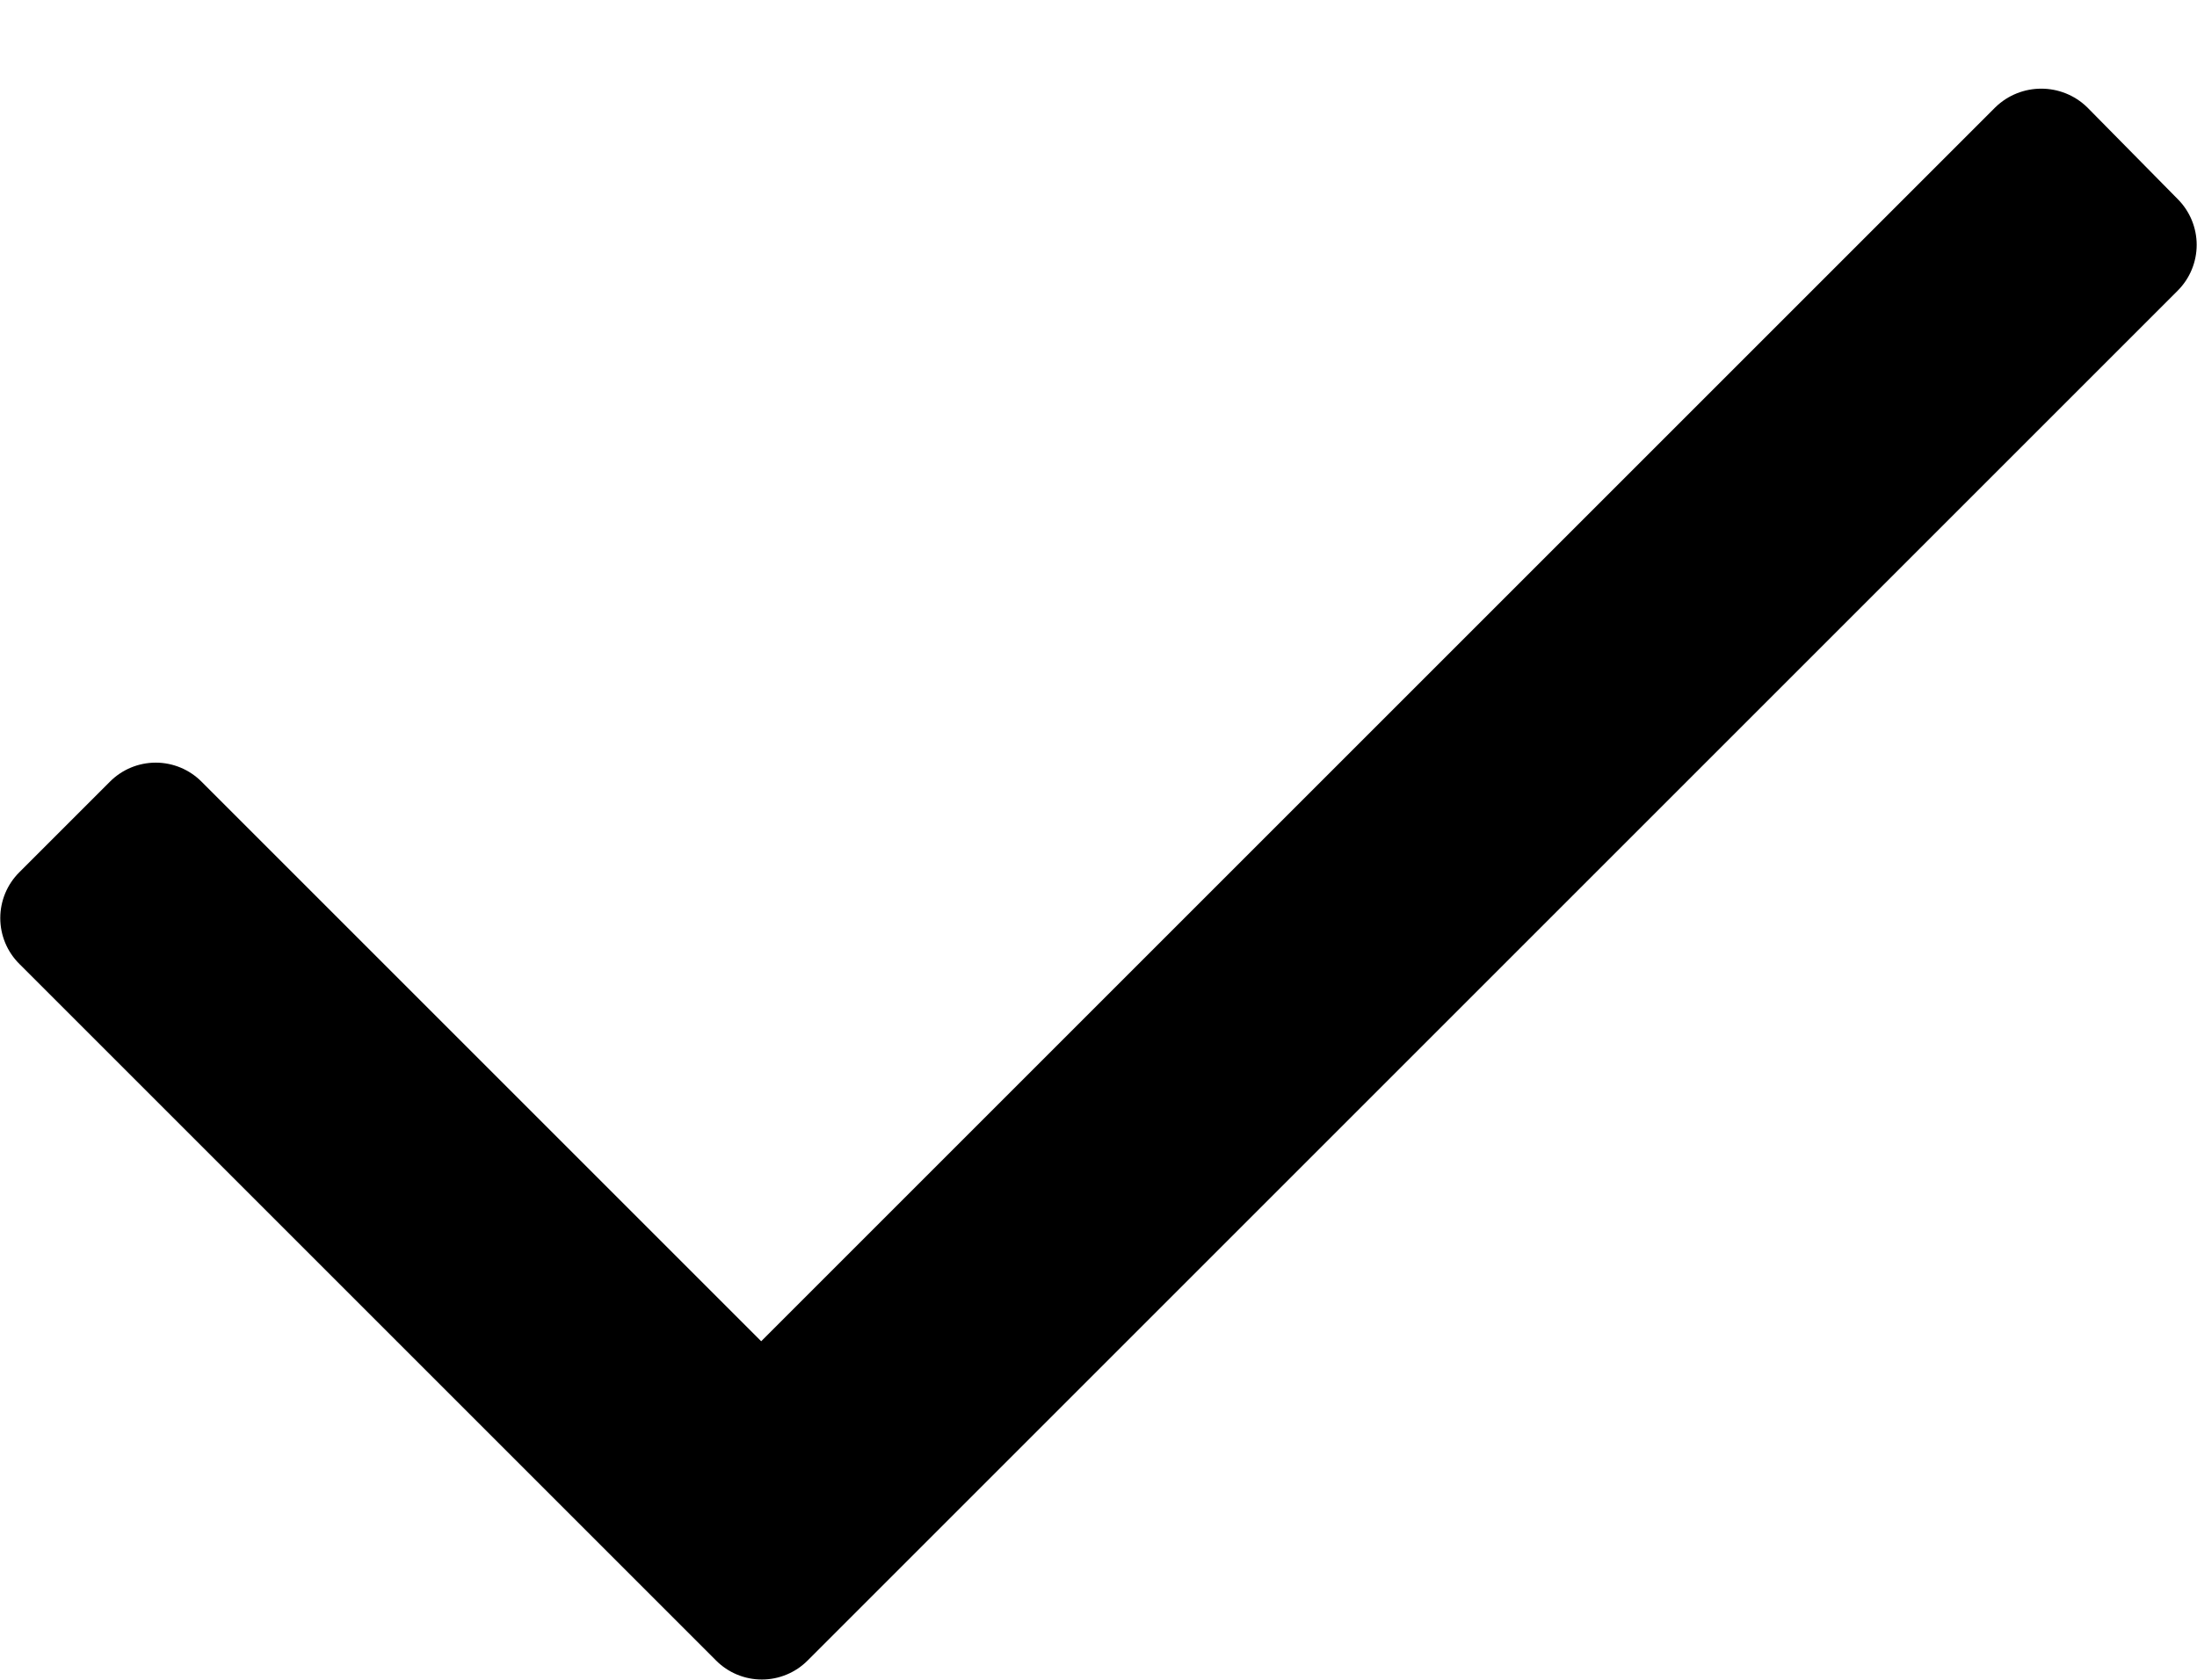
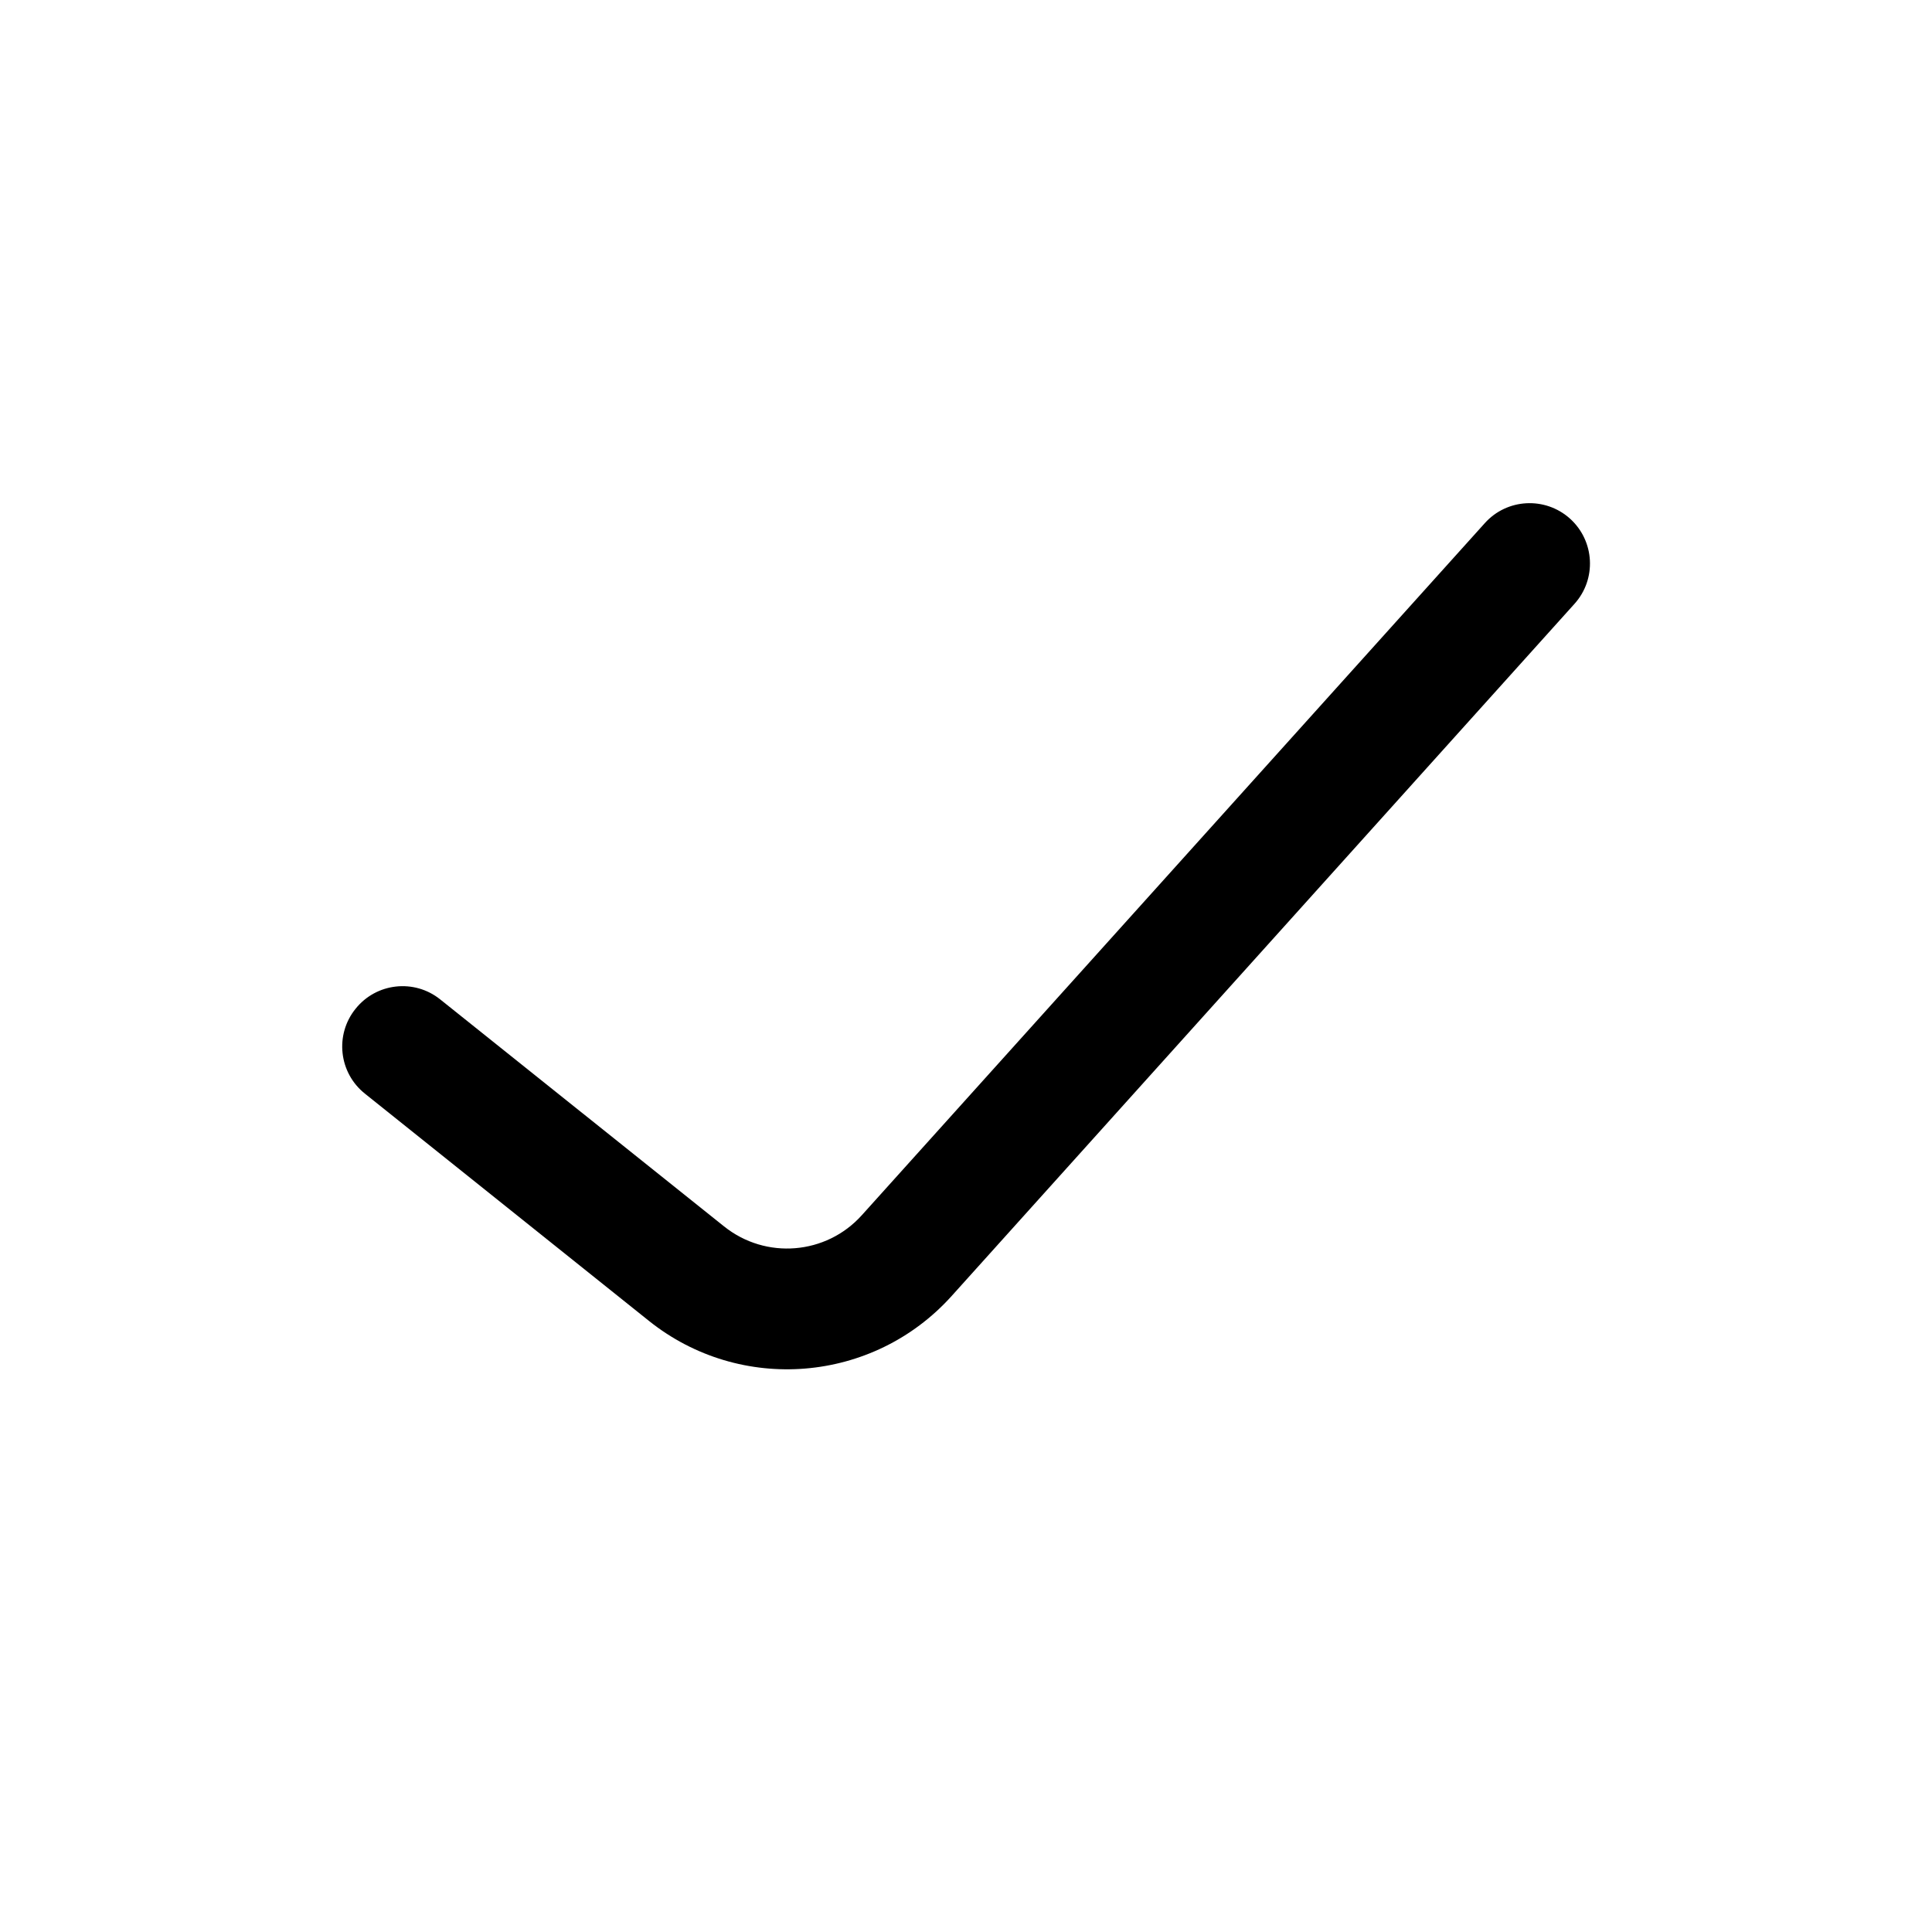
- <svg xmlns="http://www.w3.org/2000/svg" fill="none" viewBox="0 0 17 13">
-   <path d="m16.85 2.25-10.6 10.6a.5.5 0 0 1-.71 0L.15 7.46a.5.5 0 0 1 0-.71l.7-.7a.5.5 0 0 1 .71 0l4.33 4.33L15.44.83a.51.51 0 0 1 .71 0l.7.71a.501.501 0 0 1 0 .71Z" fill="currentColor" />
+ <svg xmlns="http://www.w3.org/2000/svg" width="16" height="16" viewBox="0 0 16 16" fill="none">
+   <path fill-rule="evenodd" clip-rule="evenodd" d="M13.002 4.295C13.207 4.48 13.224 4.796 13.039 5.001L7.881 10.733C7.231 11.455 6.131 11.545 5.373 10.938L3.022 9.057C2.806 8.885 2.771 8.57 2.944 8.355C3.116 8.139 3.431 8.104 3.646 8.277L5.997 10.157C6.342 10.433 6.842 10.392 7.137 10.064L12.296 4.333C12.48 4.127 12.797 4.111 13.002 4.295Z" fill="currentColor" />
</svg>
